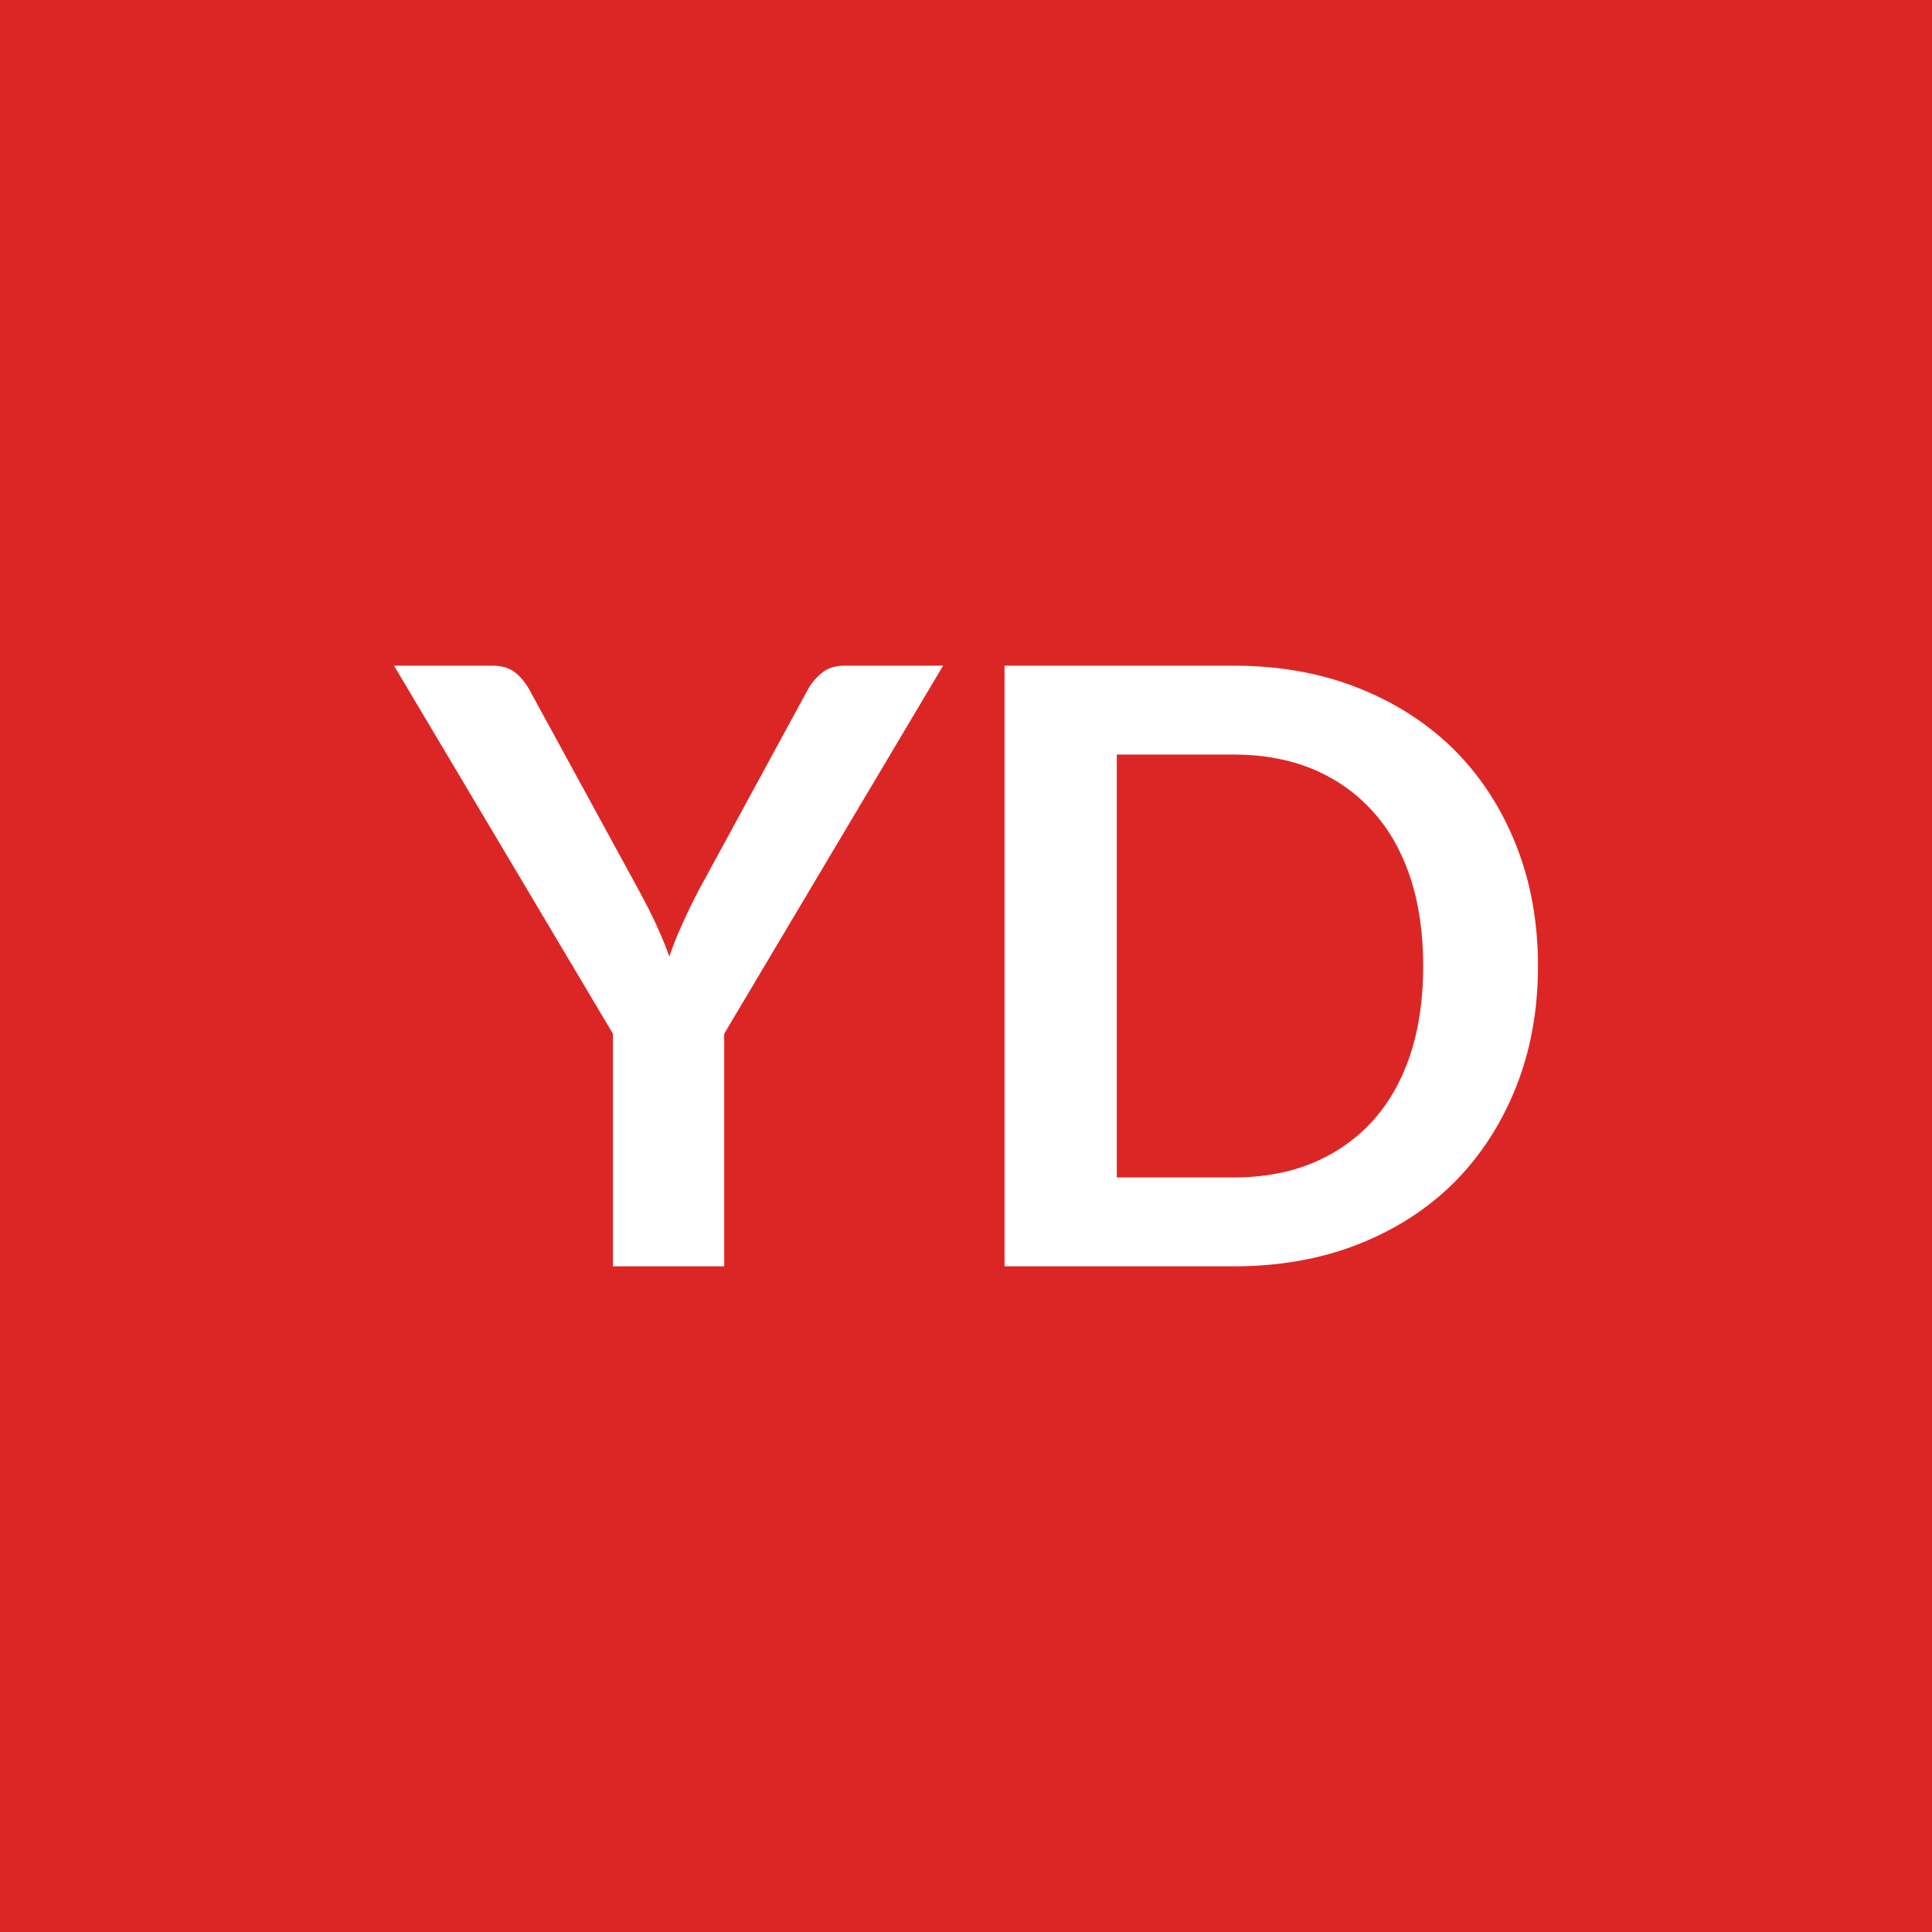
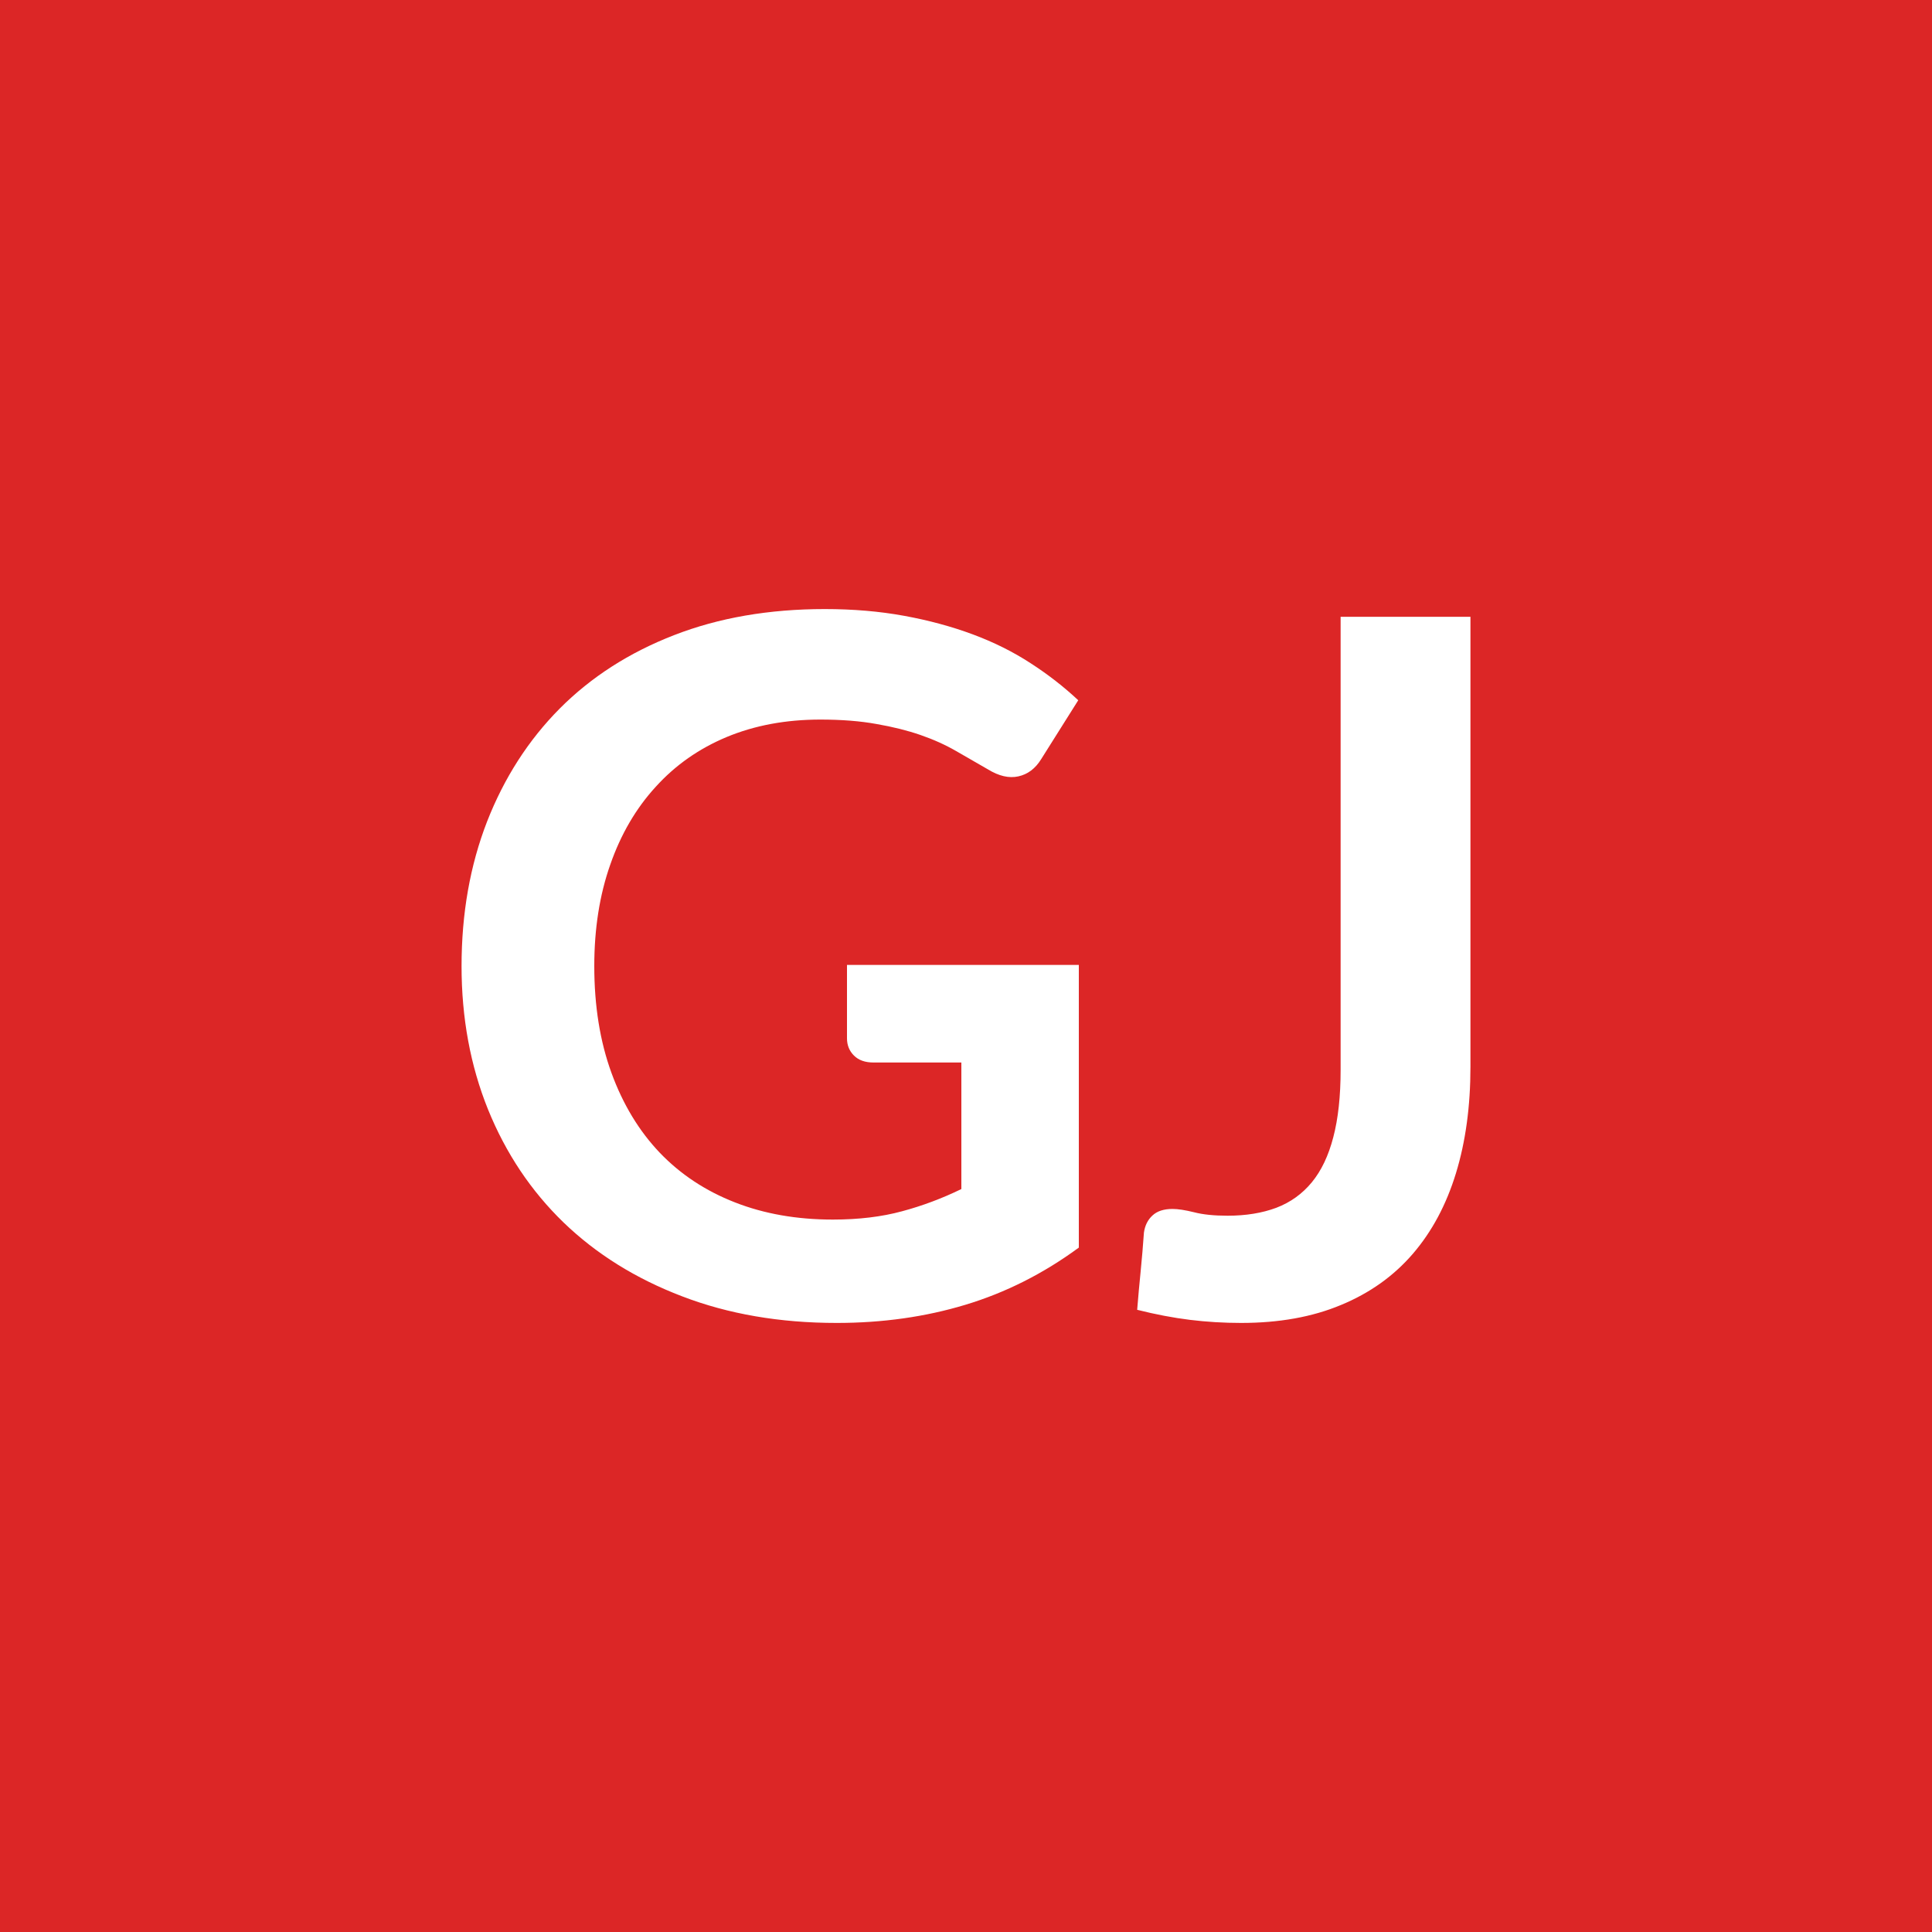
<svg xmlns="http://www.w3.org/2000/svg" width="100" height="100" viewBox="0 0 100 100">
  <rect width="100%" height="100%" fill="#dc2626" />
-   <path fill="#ffffff" d="m48.815 34.455-11.33 19.05v12.04h-5.76v-12.04l-11.33-19.05h5.09q.76 0 1.2.37.44.36.74.92l5.67 10.39q.5.92.88 1.74.37.81.67 1.63.28-.82.65-1.63.36-.82.84-1.74l5.65-10.39q.24-.47.71-.88t1.2-.41zm30.79 15.55q0 3.41-1.14 6.27t-3.2 4.93q-2.07 2.06-4.97 3.2t-6.45 1.14h-11.85v-31.09h11.85q3.55 0 6.45 1.15t4.97 3.2q2.06 2.06 3.2 4.92t1.14 6.28m-5.94 0q0-2.56-.67-4.59-.68-2.04-1.96-3.44-1.28-1.41-3.09-2.17-1.82-.75-4.1-.75h-6.04v21.89h6.04q2.28 0 4.1-.75 1.81-.76 3.09-2.16 1.28-1.41 1.96-3.44.67-2.04.67-4.59" />
+   <path fill="#ffffff" d="M43.84 49.945h12v14.63q-2.75 2.02-5.87 2.96-3.11.94-6.66.94-4.42 0-8.01-1.38-3.59-1.37-6.13-3.82-2.53-2.45-3.91-5.85-1.37-3.4-1.37-7.42 0-4.08 1.32-7.48 1.33-3.4 3.76-5.85 2.44-2.45 5.92-3.8 3.47-1.35 7.8-1.35 2.2 0 4.11.35t3.55.96 2.99 1.49q1.35.87 2.47 1.92l-1.92 3.05q-.45.73-1.18.89-.72.16-1.57-.36-.83-.48-1.65-.95-.83-.48-1.84-.83t-2.28-.57q-1.26-.23-2.91-.23-2.67 0-4.84.9-2.16.9-3.68 2.58-1.53 1.67-2.35 4.02-.83 2.35-.83 5.26 0 3.09.89 5.53t2.5 4.13q1.61 1.68 3.89 2.57 2.27.89 5.07.89 2 0 3.58-.43 1.57-.42 3.07-1.15v-6.55h-4.55q-.65 0-1.01-.36t-.36-.89zm32.27-18.02v23.3q0 3.05-.75 5.5t-2.23 4.17q-1.49 1.73-3.72 2.65-2.22.93-5.17.93-1.35 0-2.65-.16t-2.73-.52q.08-1 .18-1.99.1-1.01.17-2.01.08-.55.44-.88.36-.34 1.04-.34.42 0 1.11.17.69.18 1.74.18 1.42 0 2.52-.41 1.1-.42 1.84-1.32t1.11-2.33q.38-1.44.38-3.49v-23.45z" />
</svg>
